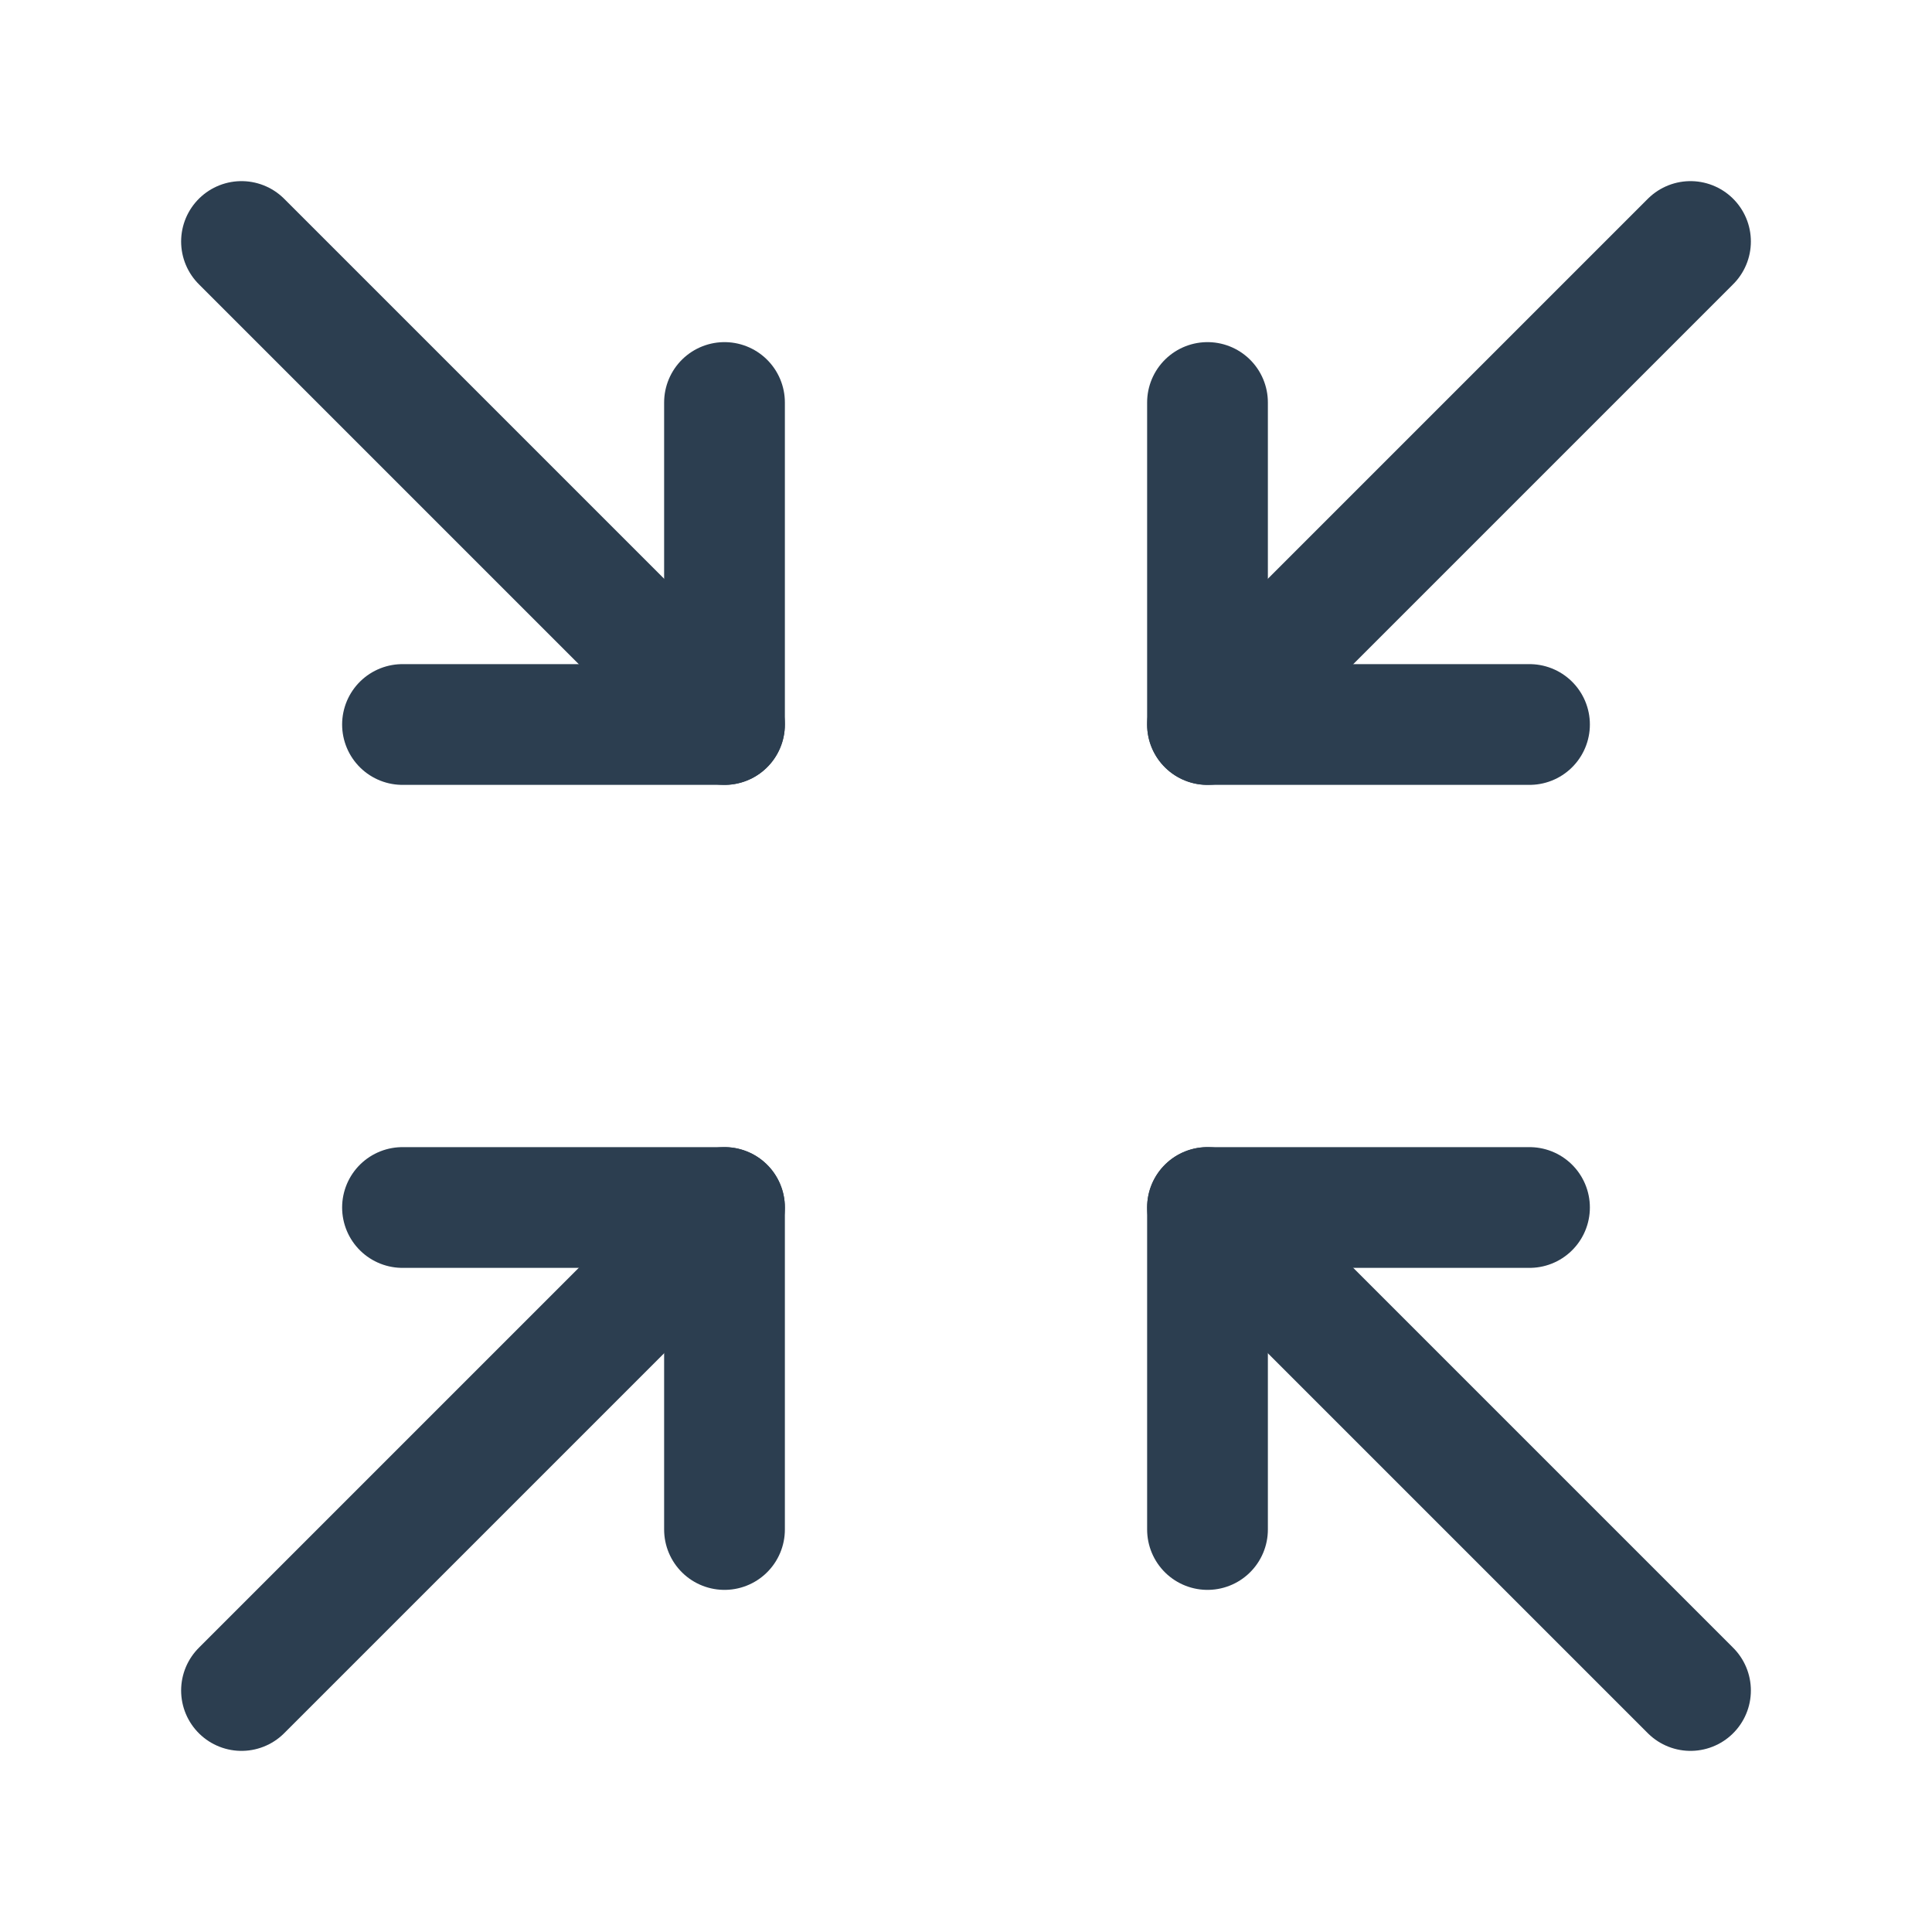
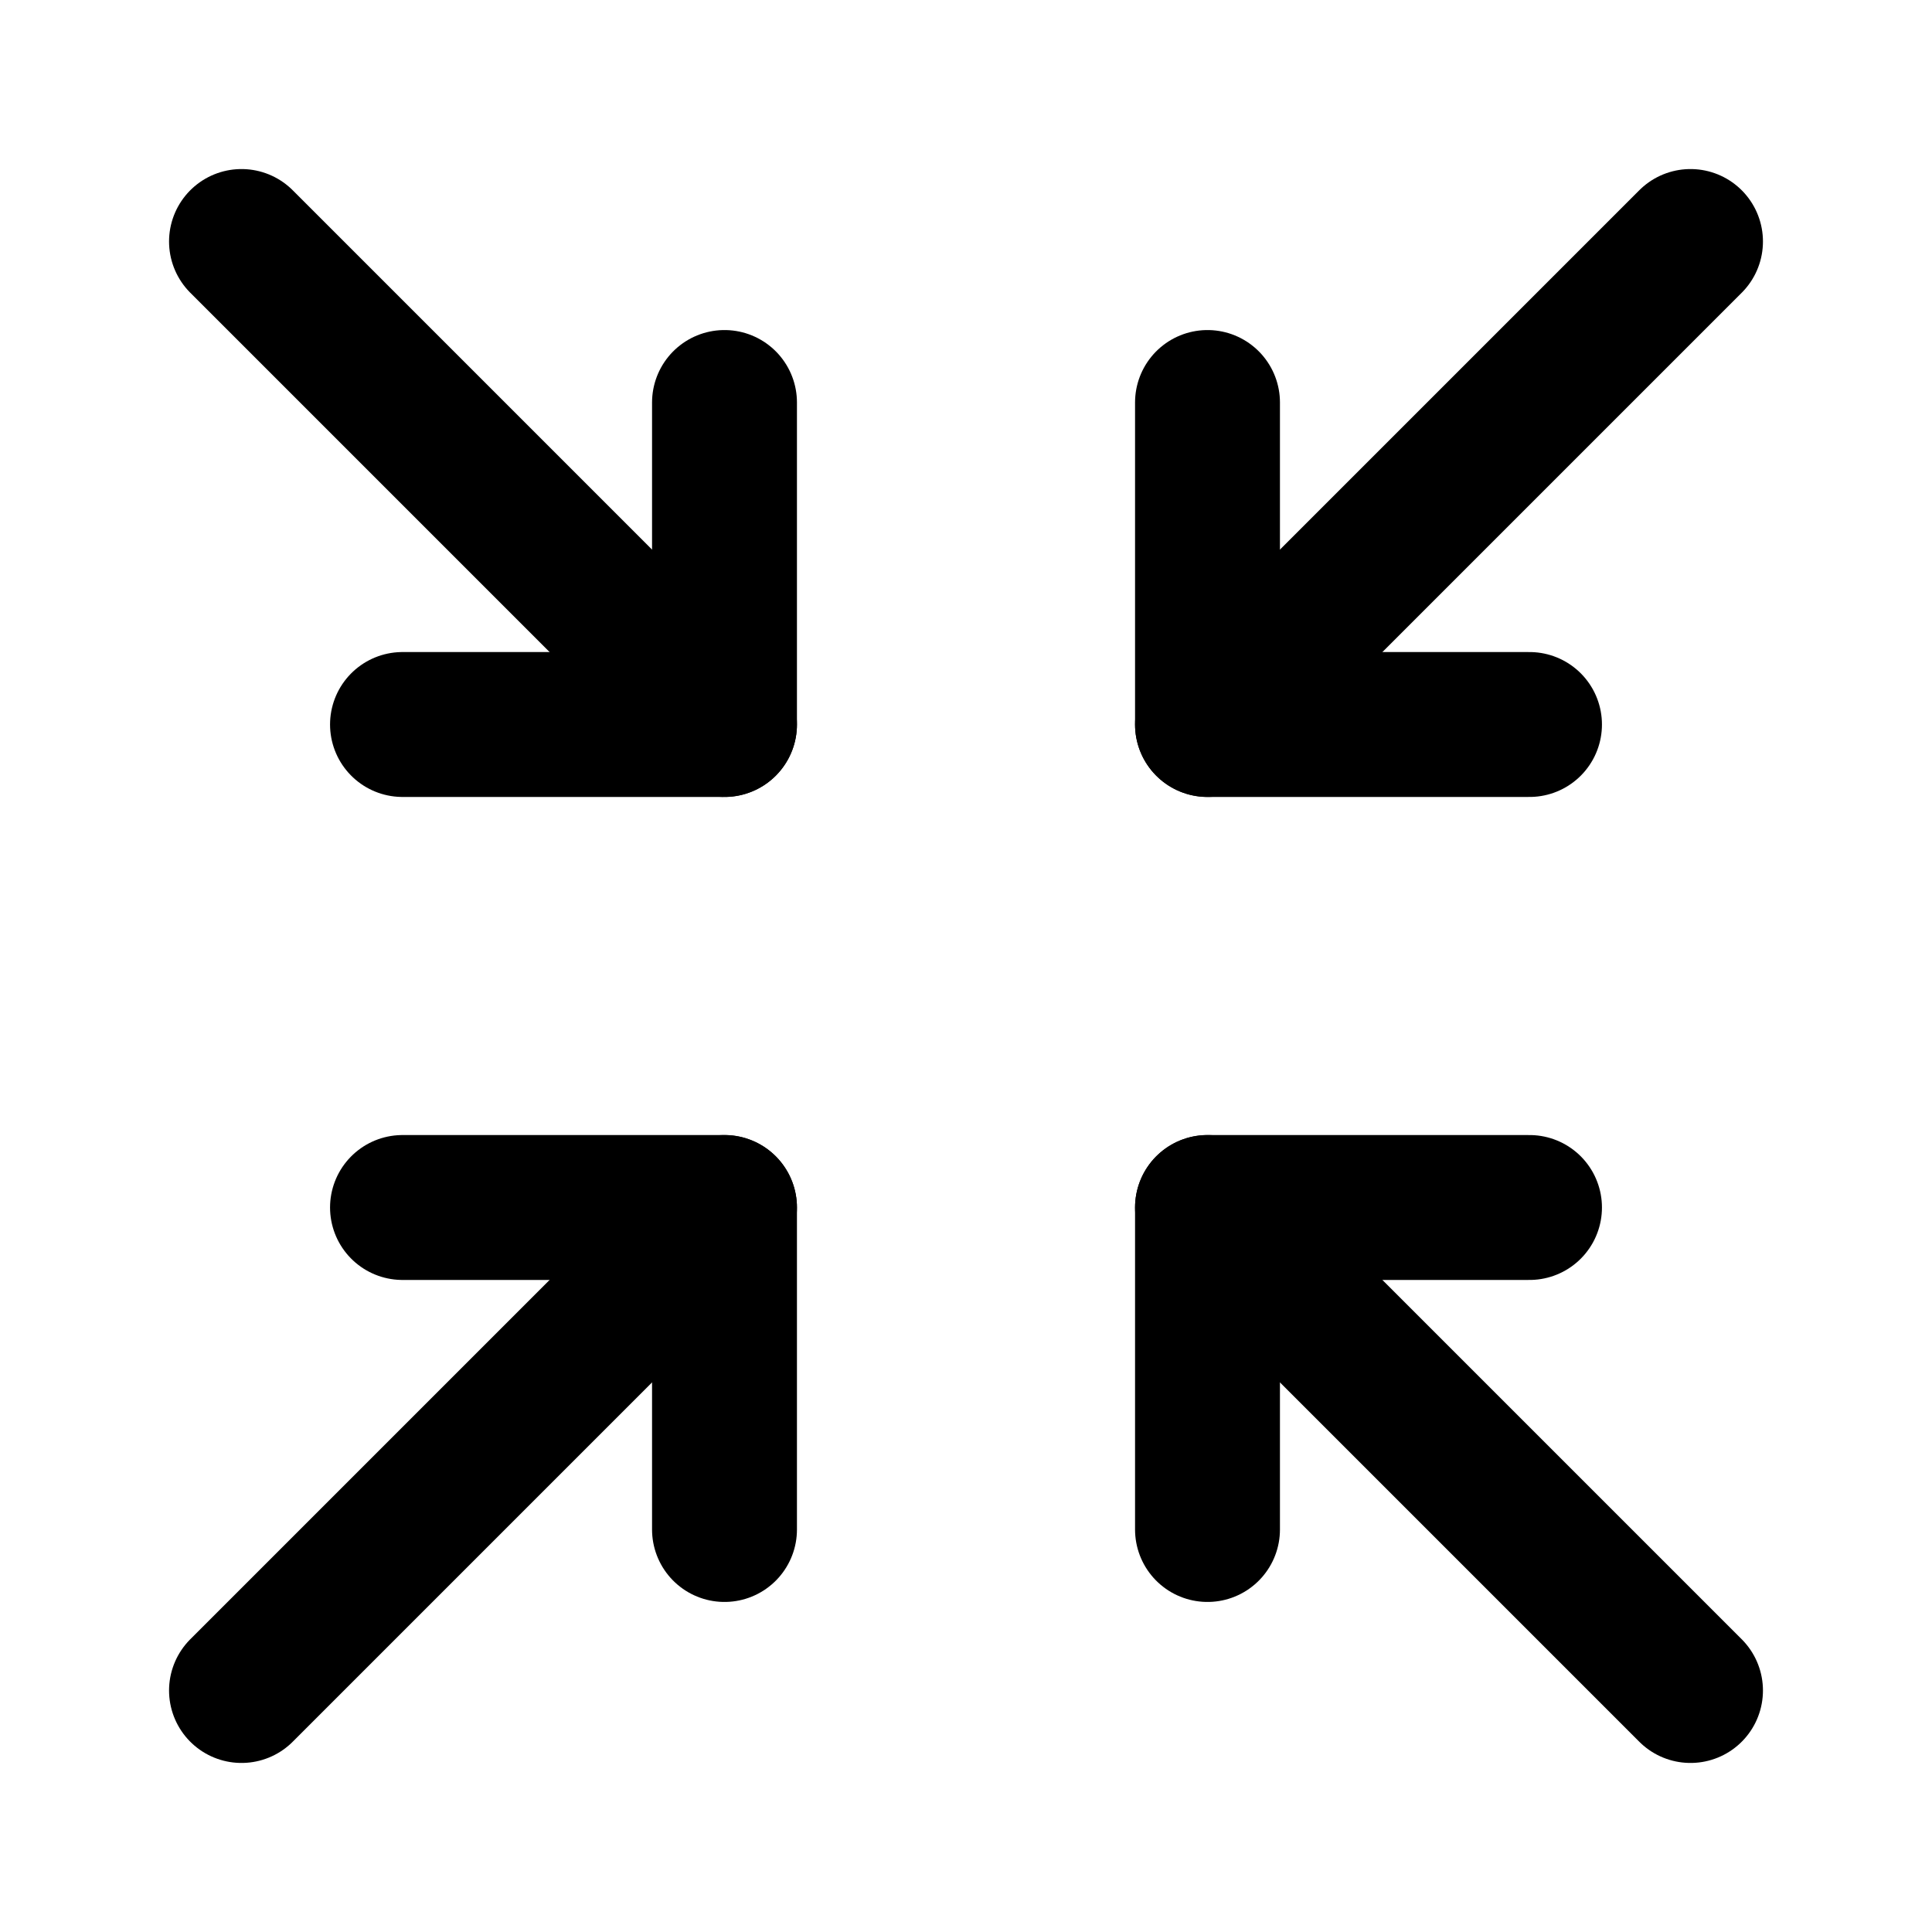
- <svg xmlns="http://www.w3.org/2000/svg" class="icon icon-tabler icon-tabler-arrows-minimize" width="44" height="44" viewBox="0 0 24 24" stroke-width="1.5" stroke="#2c3e50" fill="none" stroke-linecap="round" stroke-linejoin="round">
-   <path stroke="none" d="M0 0h24v24H0z" fill="none" />
-   <polyline points="5 9 9 9 9 5" />
-   <line x1="3" y1="3" x2="9" y2="9" />
-   <polyline points="5 15 9 15 9 19" />
-   <line x1="3" y1="21" x2="9" y2="15" />
-   <polyline points="19 9 15 9 15 5" />
-   <line x1="15" y1="9" x2="21" y2="3" />
-   <polyline points="19 15 15 15 15 19" />
-   <line x1="15" y1="15" x2="21" y2="21" />
+ <svg xmlns="http://www.w3.org/2000/svg" width="48" height="48" viewBox="0 0 48 48">
+   <path d="M5,13h8V5" transform="translate(5 5)" fill="none" stroke="currentcolor" stroke-linecap="round" stroke-linejoin="round" stroke-width="3.6" />
+   <line x2="12" y2="12" transform="translate(6 6)" fill="none" stroke="currentcolor" stroke-linecap="round" stroke-linejoin="round" stroke-width="3.6" />
+   <path d="M5,15h8v8" transform="translate(5 15)" fill="none" stroke="currentcolor" stroke-linecap="round" stroke-linejoin="round" stroke-width="3.6" />
+   <line y1="12" x2="12" transform="translate(6 30)" fill="none" stroke="currentcolor" stroke-linecap="round" stroke-linejoin="round" stroke-width="3.6" />
+   <path d="M23,13H15V5" transform="translate(15 5)" fill="none" stroke="currentcolor" stroke-linecap="round" stroke-linejoin="round" stroke-width="3.6" />
+   <line y1="12" x2="12" transform="translate(30 6)" fill="none" stroke="currentcolor" stroke-linecap="round" stroke-linejoin="round" stroke-width="3.6" />
+   <path d="M23,15H15v8" transform="translate(15 15)" fill="none" stroke="currentcolor" stroke-linecap="round" stroke-linejoin="round" stroke-width="3.6" />
+   <line x2="12" y2="12" transform="translate(30 30)" fill="none" stroke="currentcolor" stroke-linecap="round" stroke-linejoin="round" stroke-width="3.6" />
</svg>
